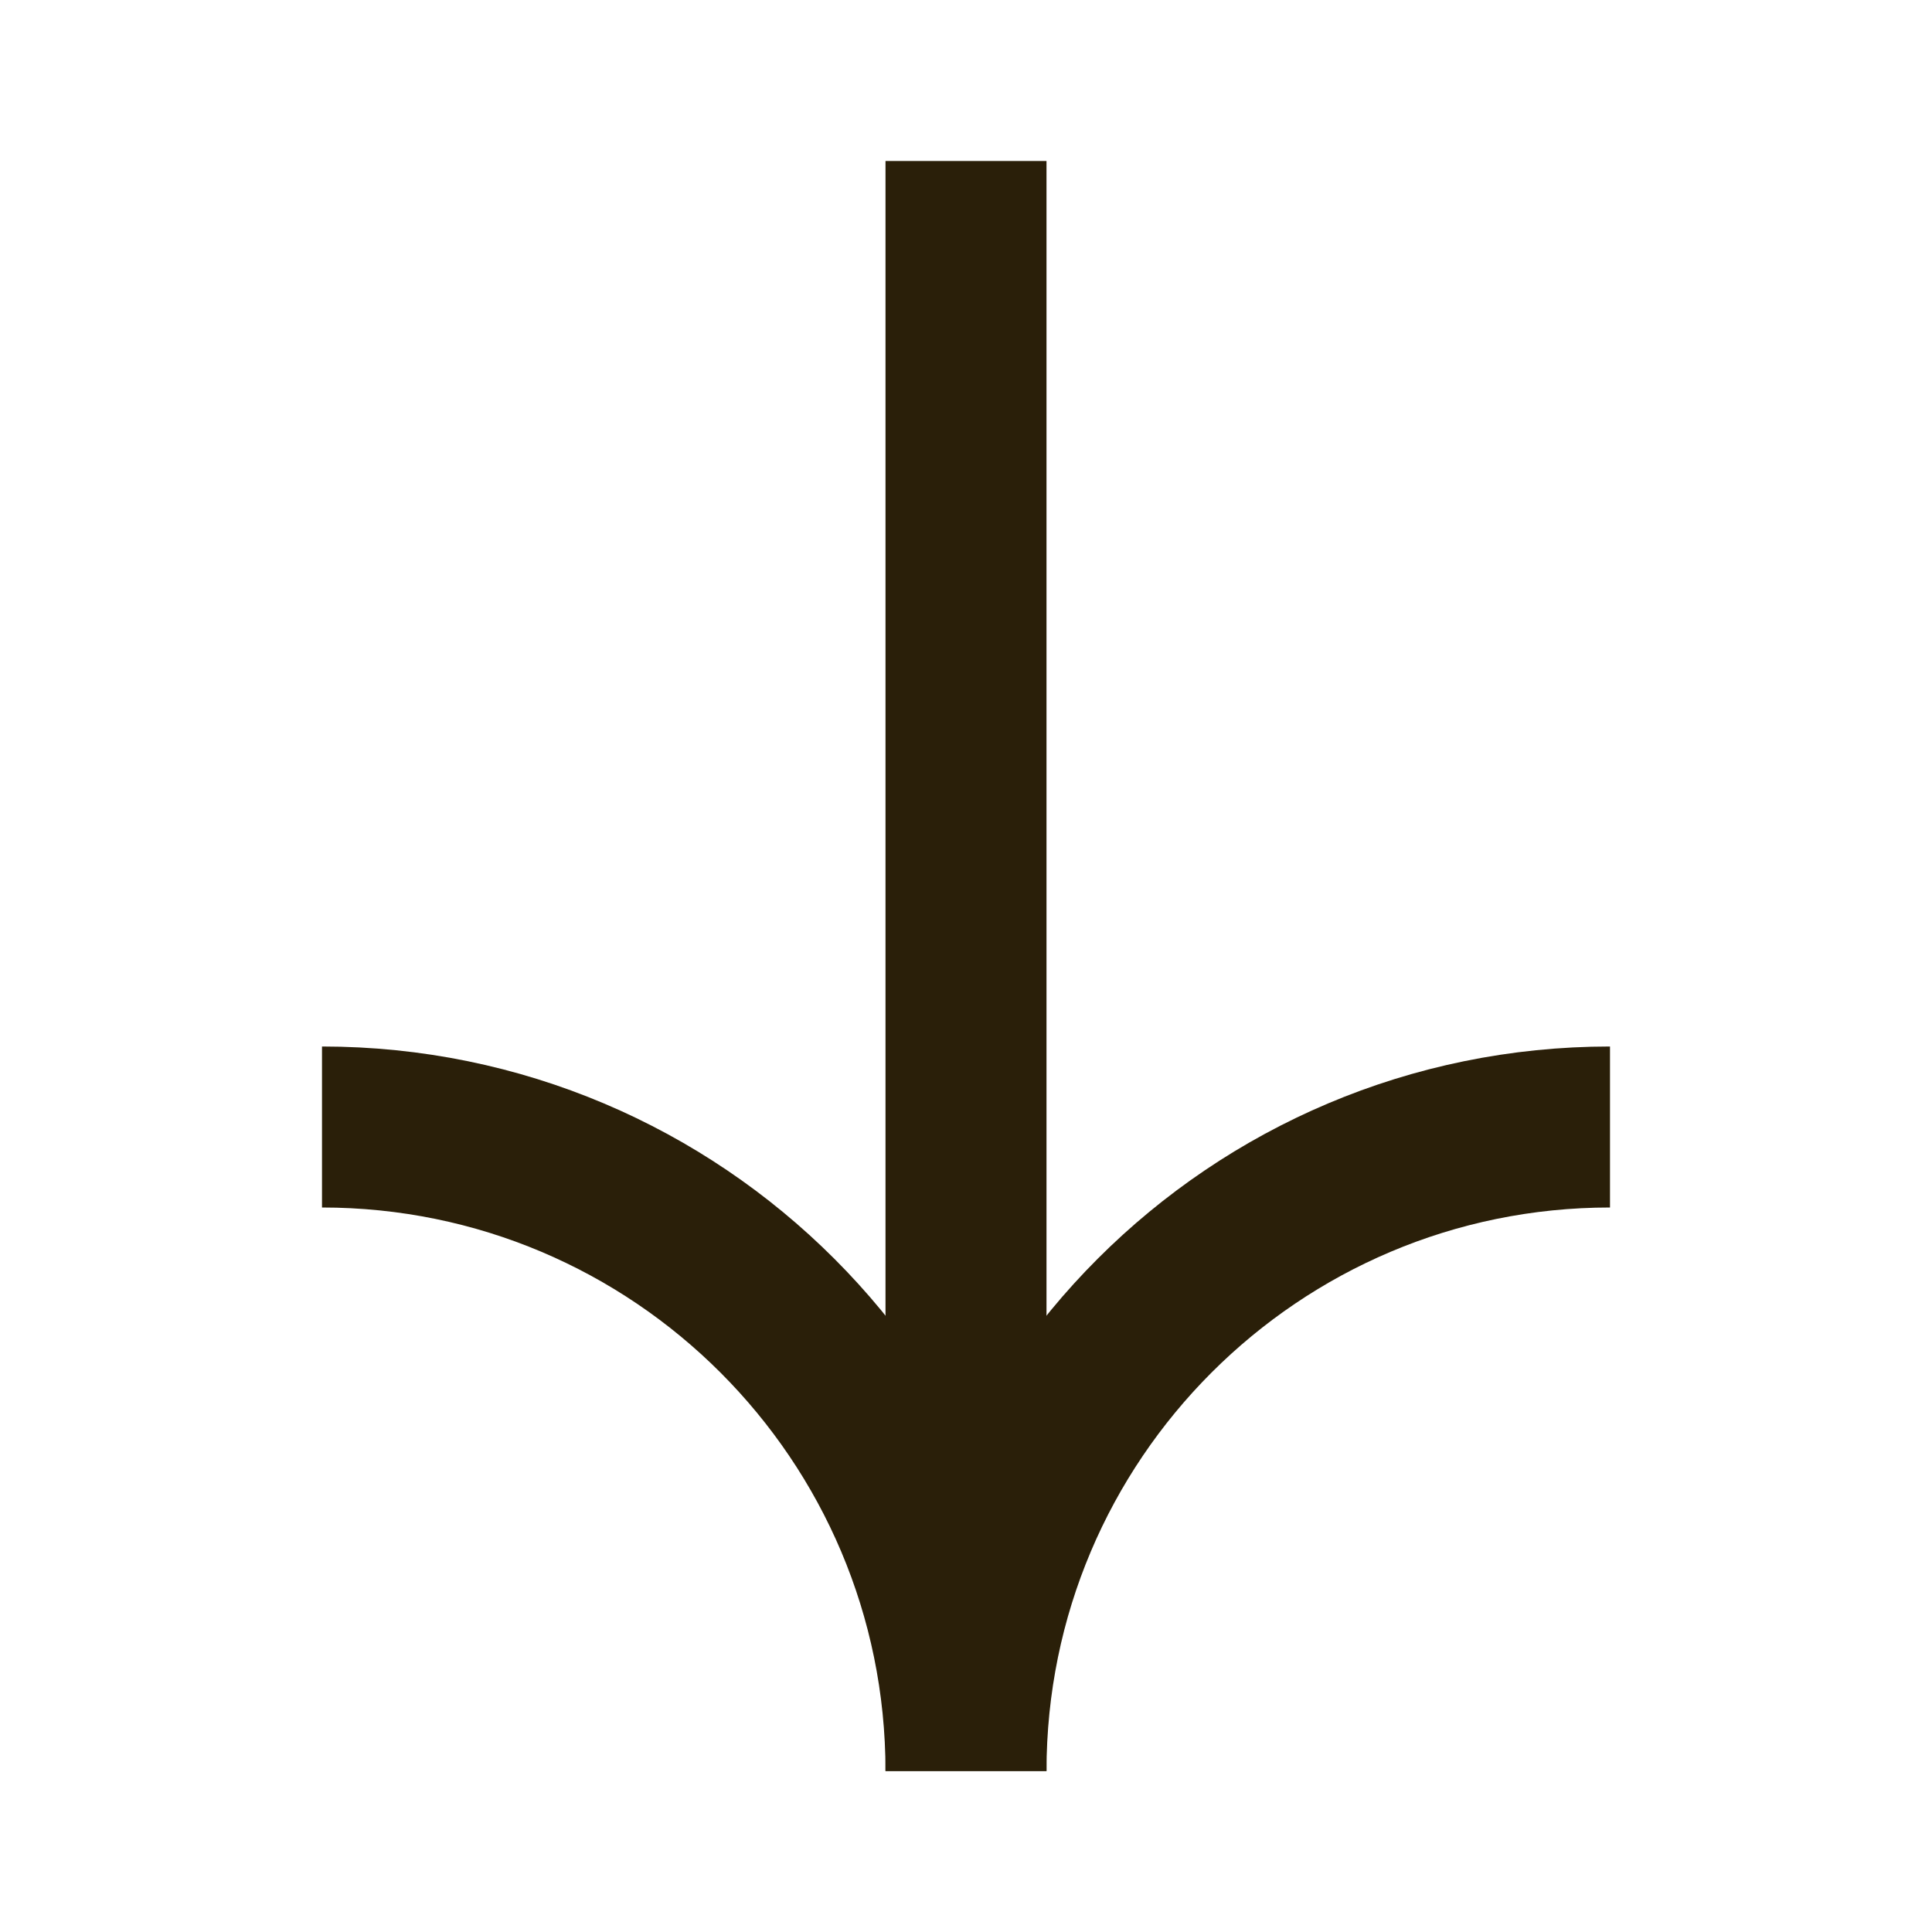
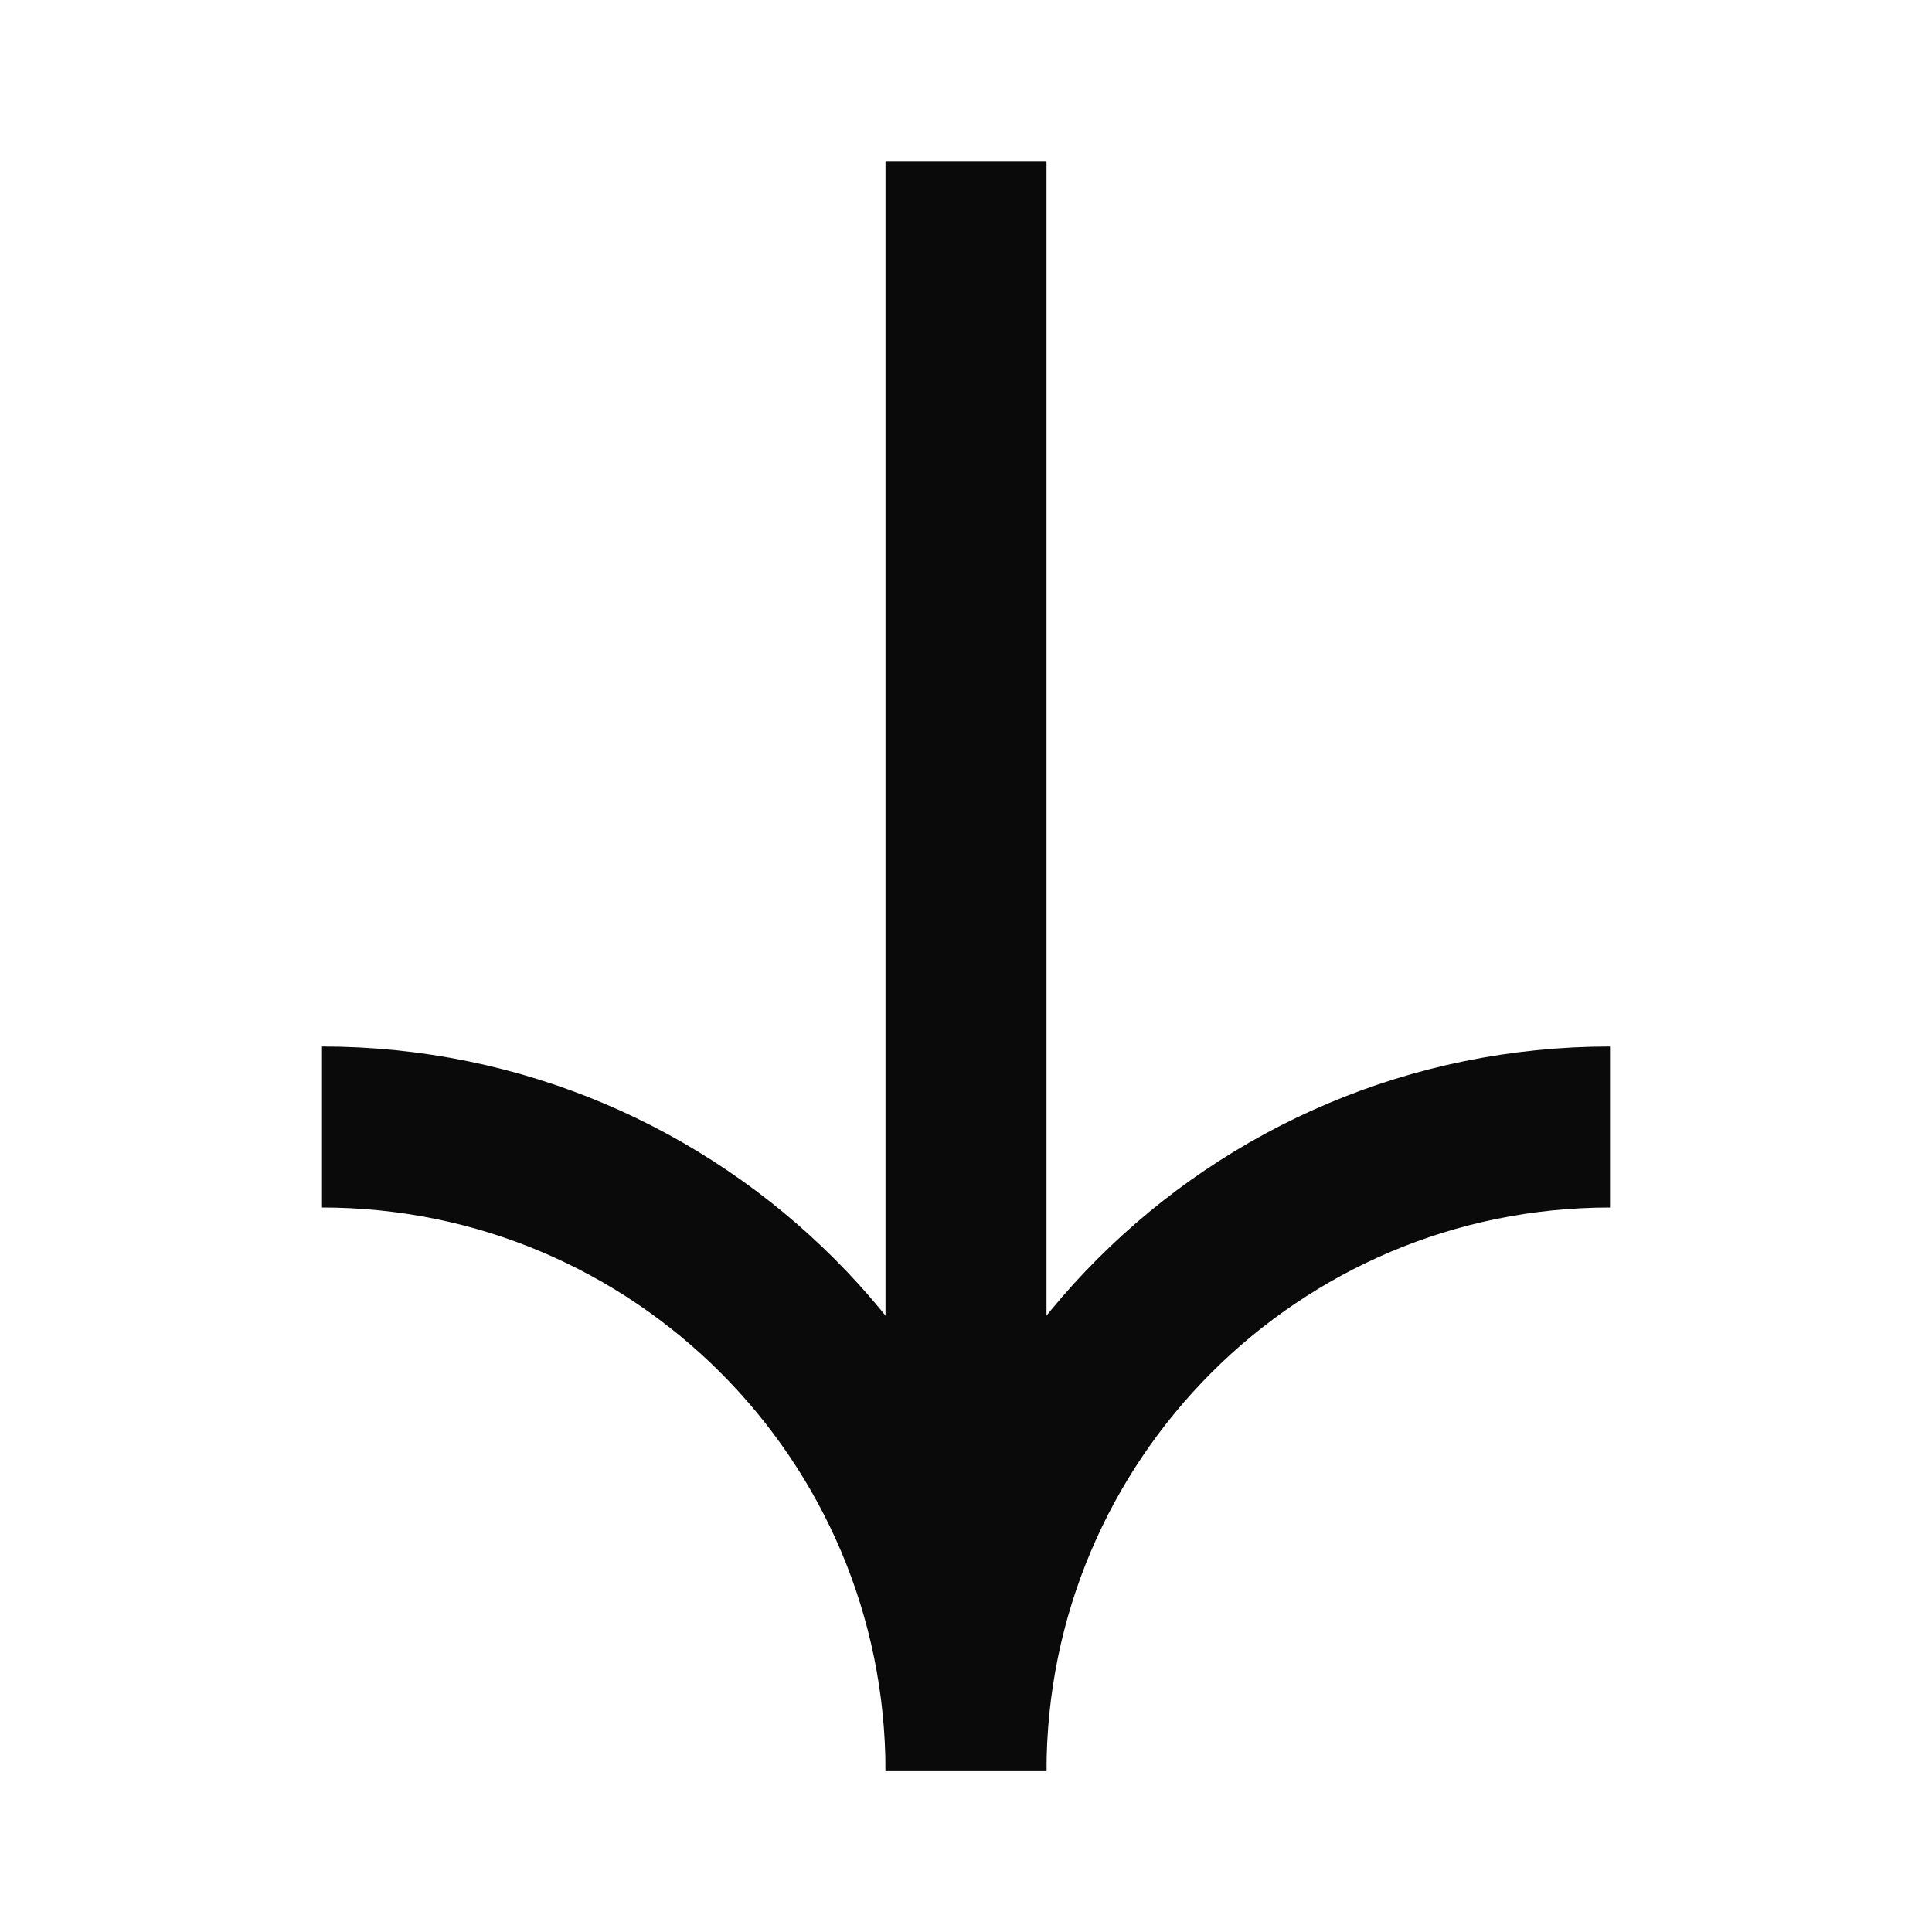
<svg xmlns="http://www.w3.org/2000/svg" width="24" height="24" viewBox="0 0 24 24" fill="none">
-   <path d="M12 22C12 17.582 8.418 14 4 14" stroke="#2A1F09" stroke-width="2" />
-   <path d="M12 22C12 17.582 15.582 14 20 14" stroke="#2A1F09" stroke-width="2" />
-   <path d="M12 21V2" stroke="#2A1F09" stroke-width="2" />
+   <path d="M12 22C12 17.582 8.418 14 4 14" stroke="#0A0A0A" stroke-width="2" />
+   <path d="M12 22C12 17.582 15.582 14 20 14" stroke="#0A0A0A" stroke-width="2" />
+   <path d="M12 21V2" stroke="#0A0A0A" stroke-width="2" />
</svg>
